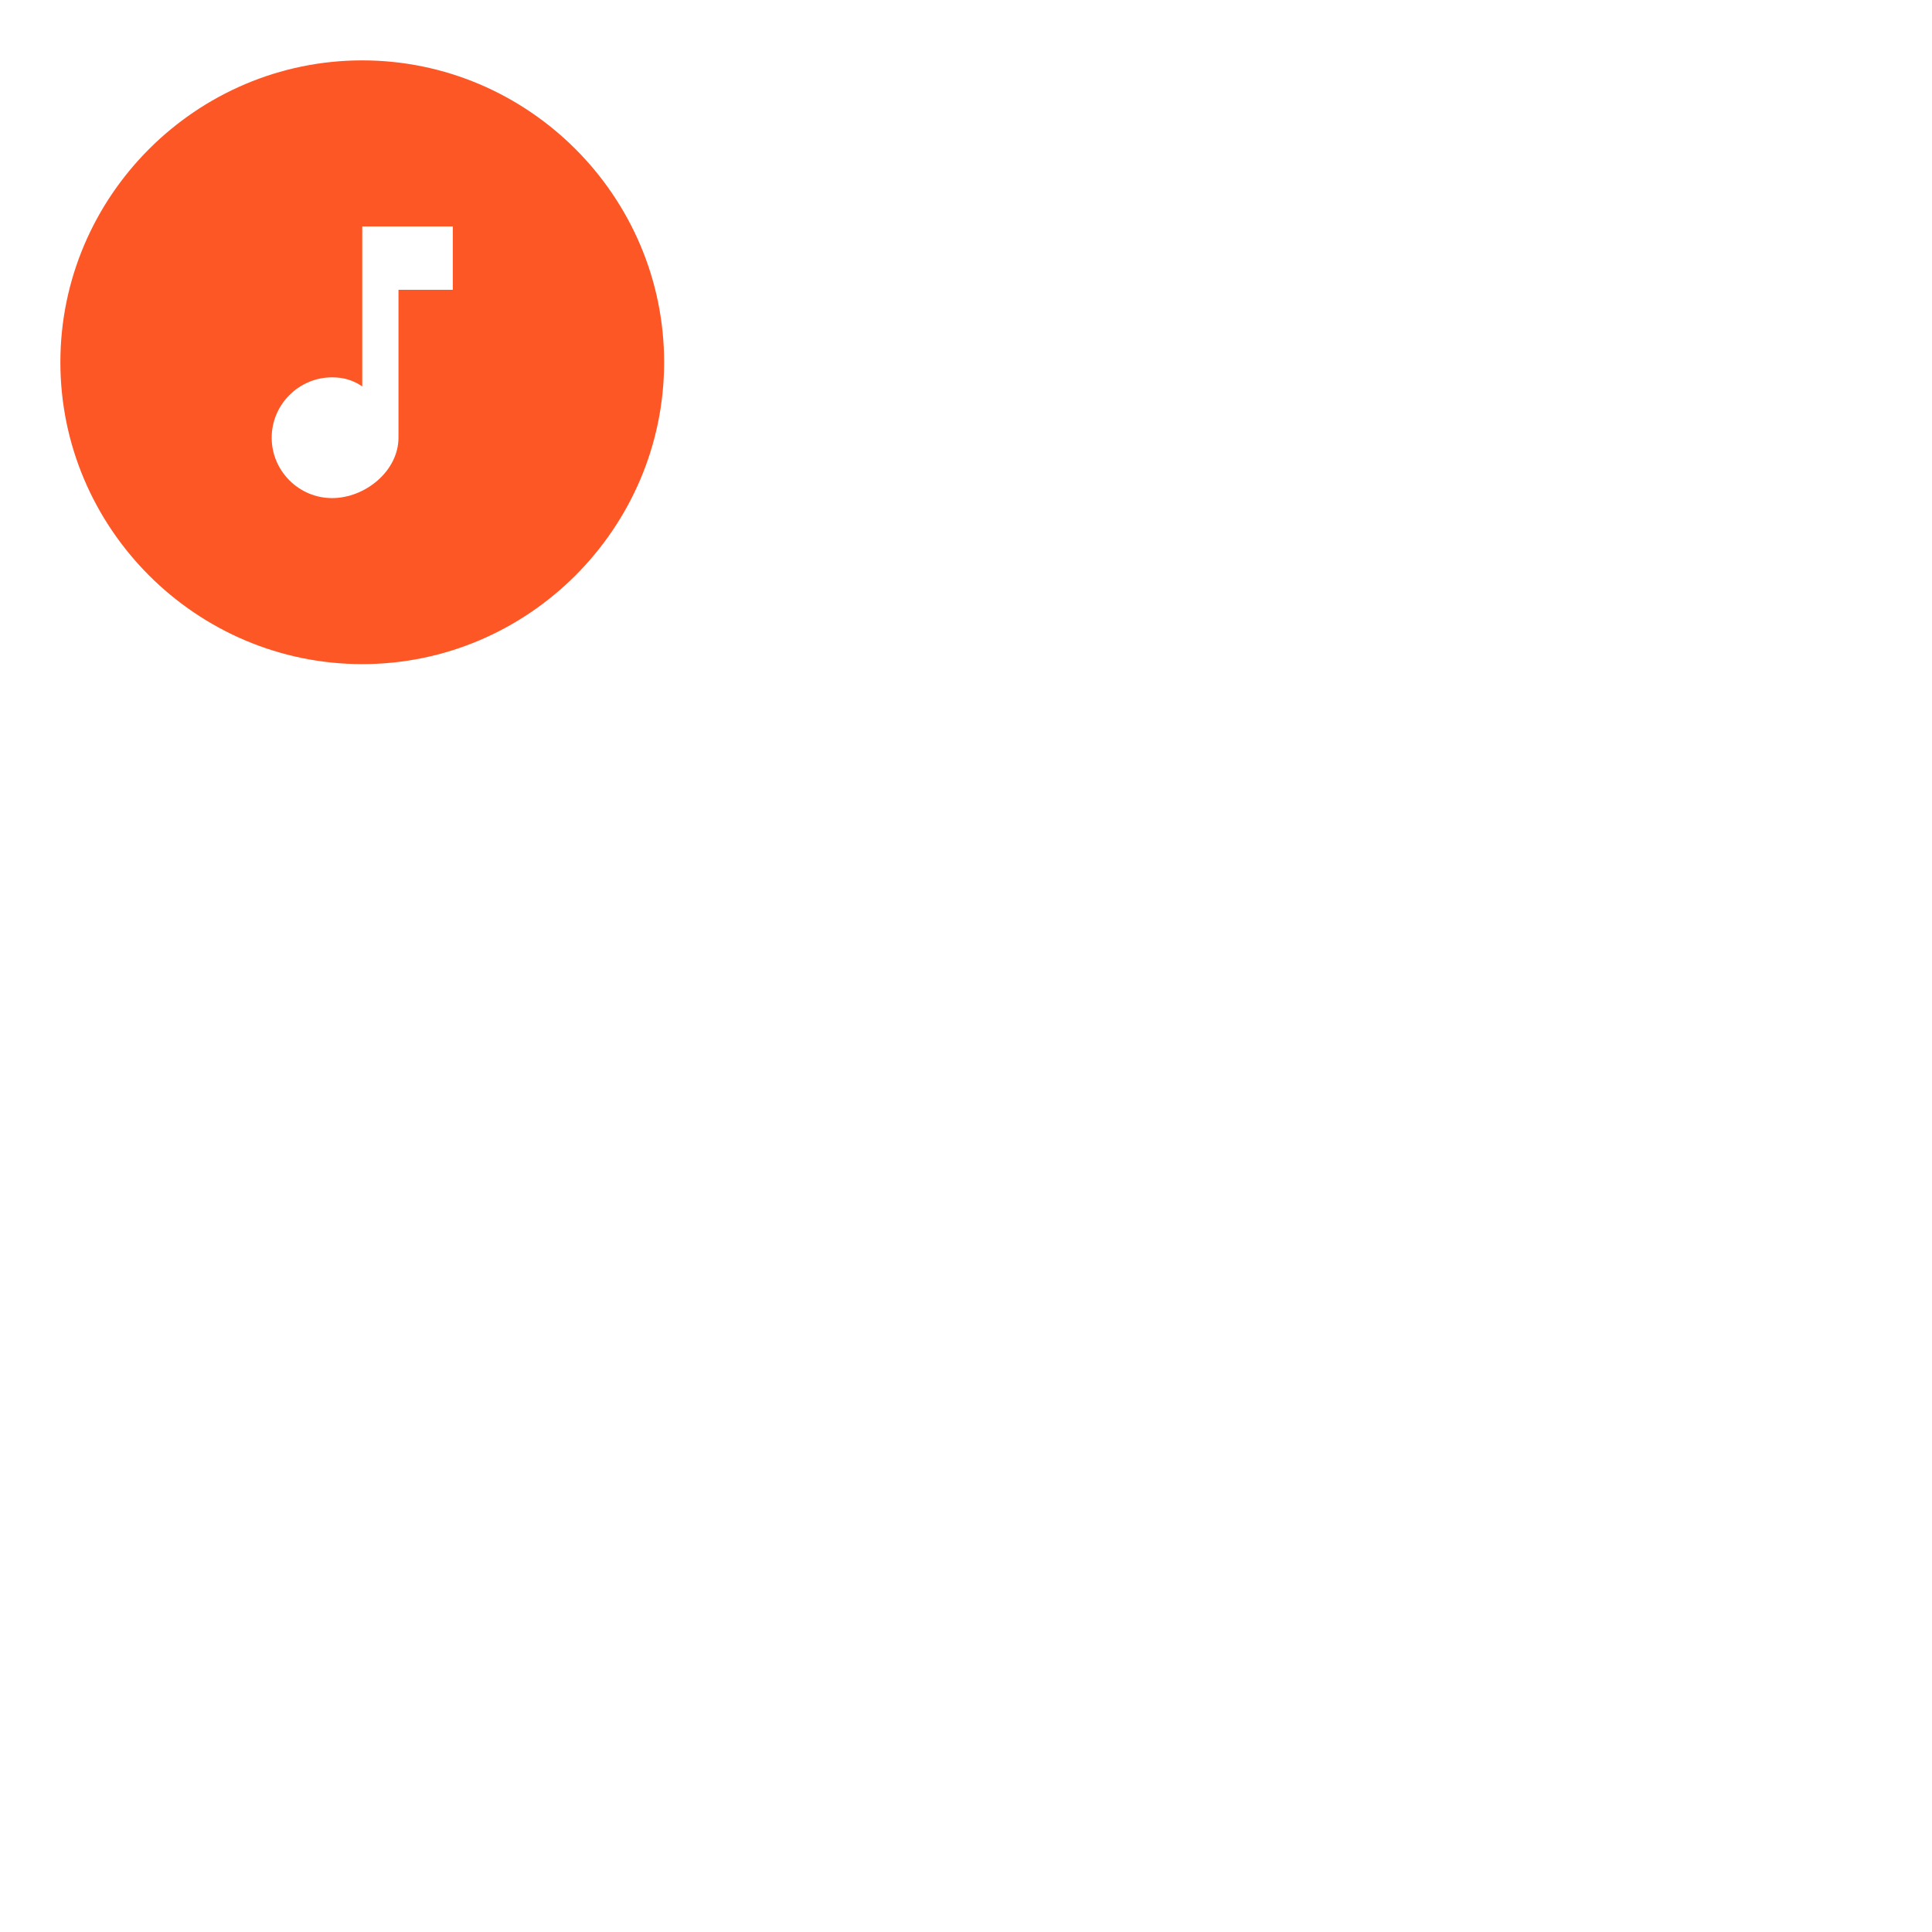
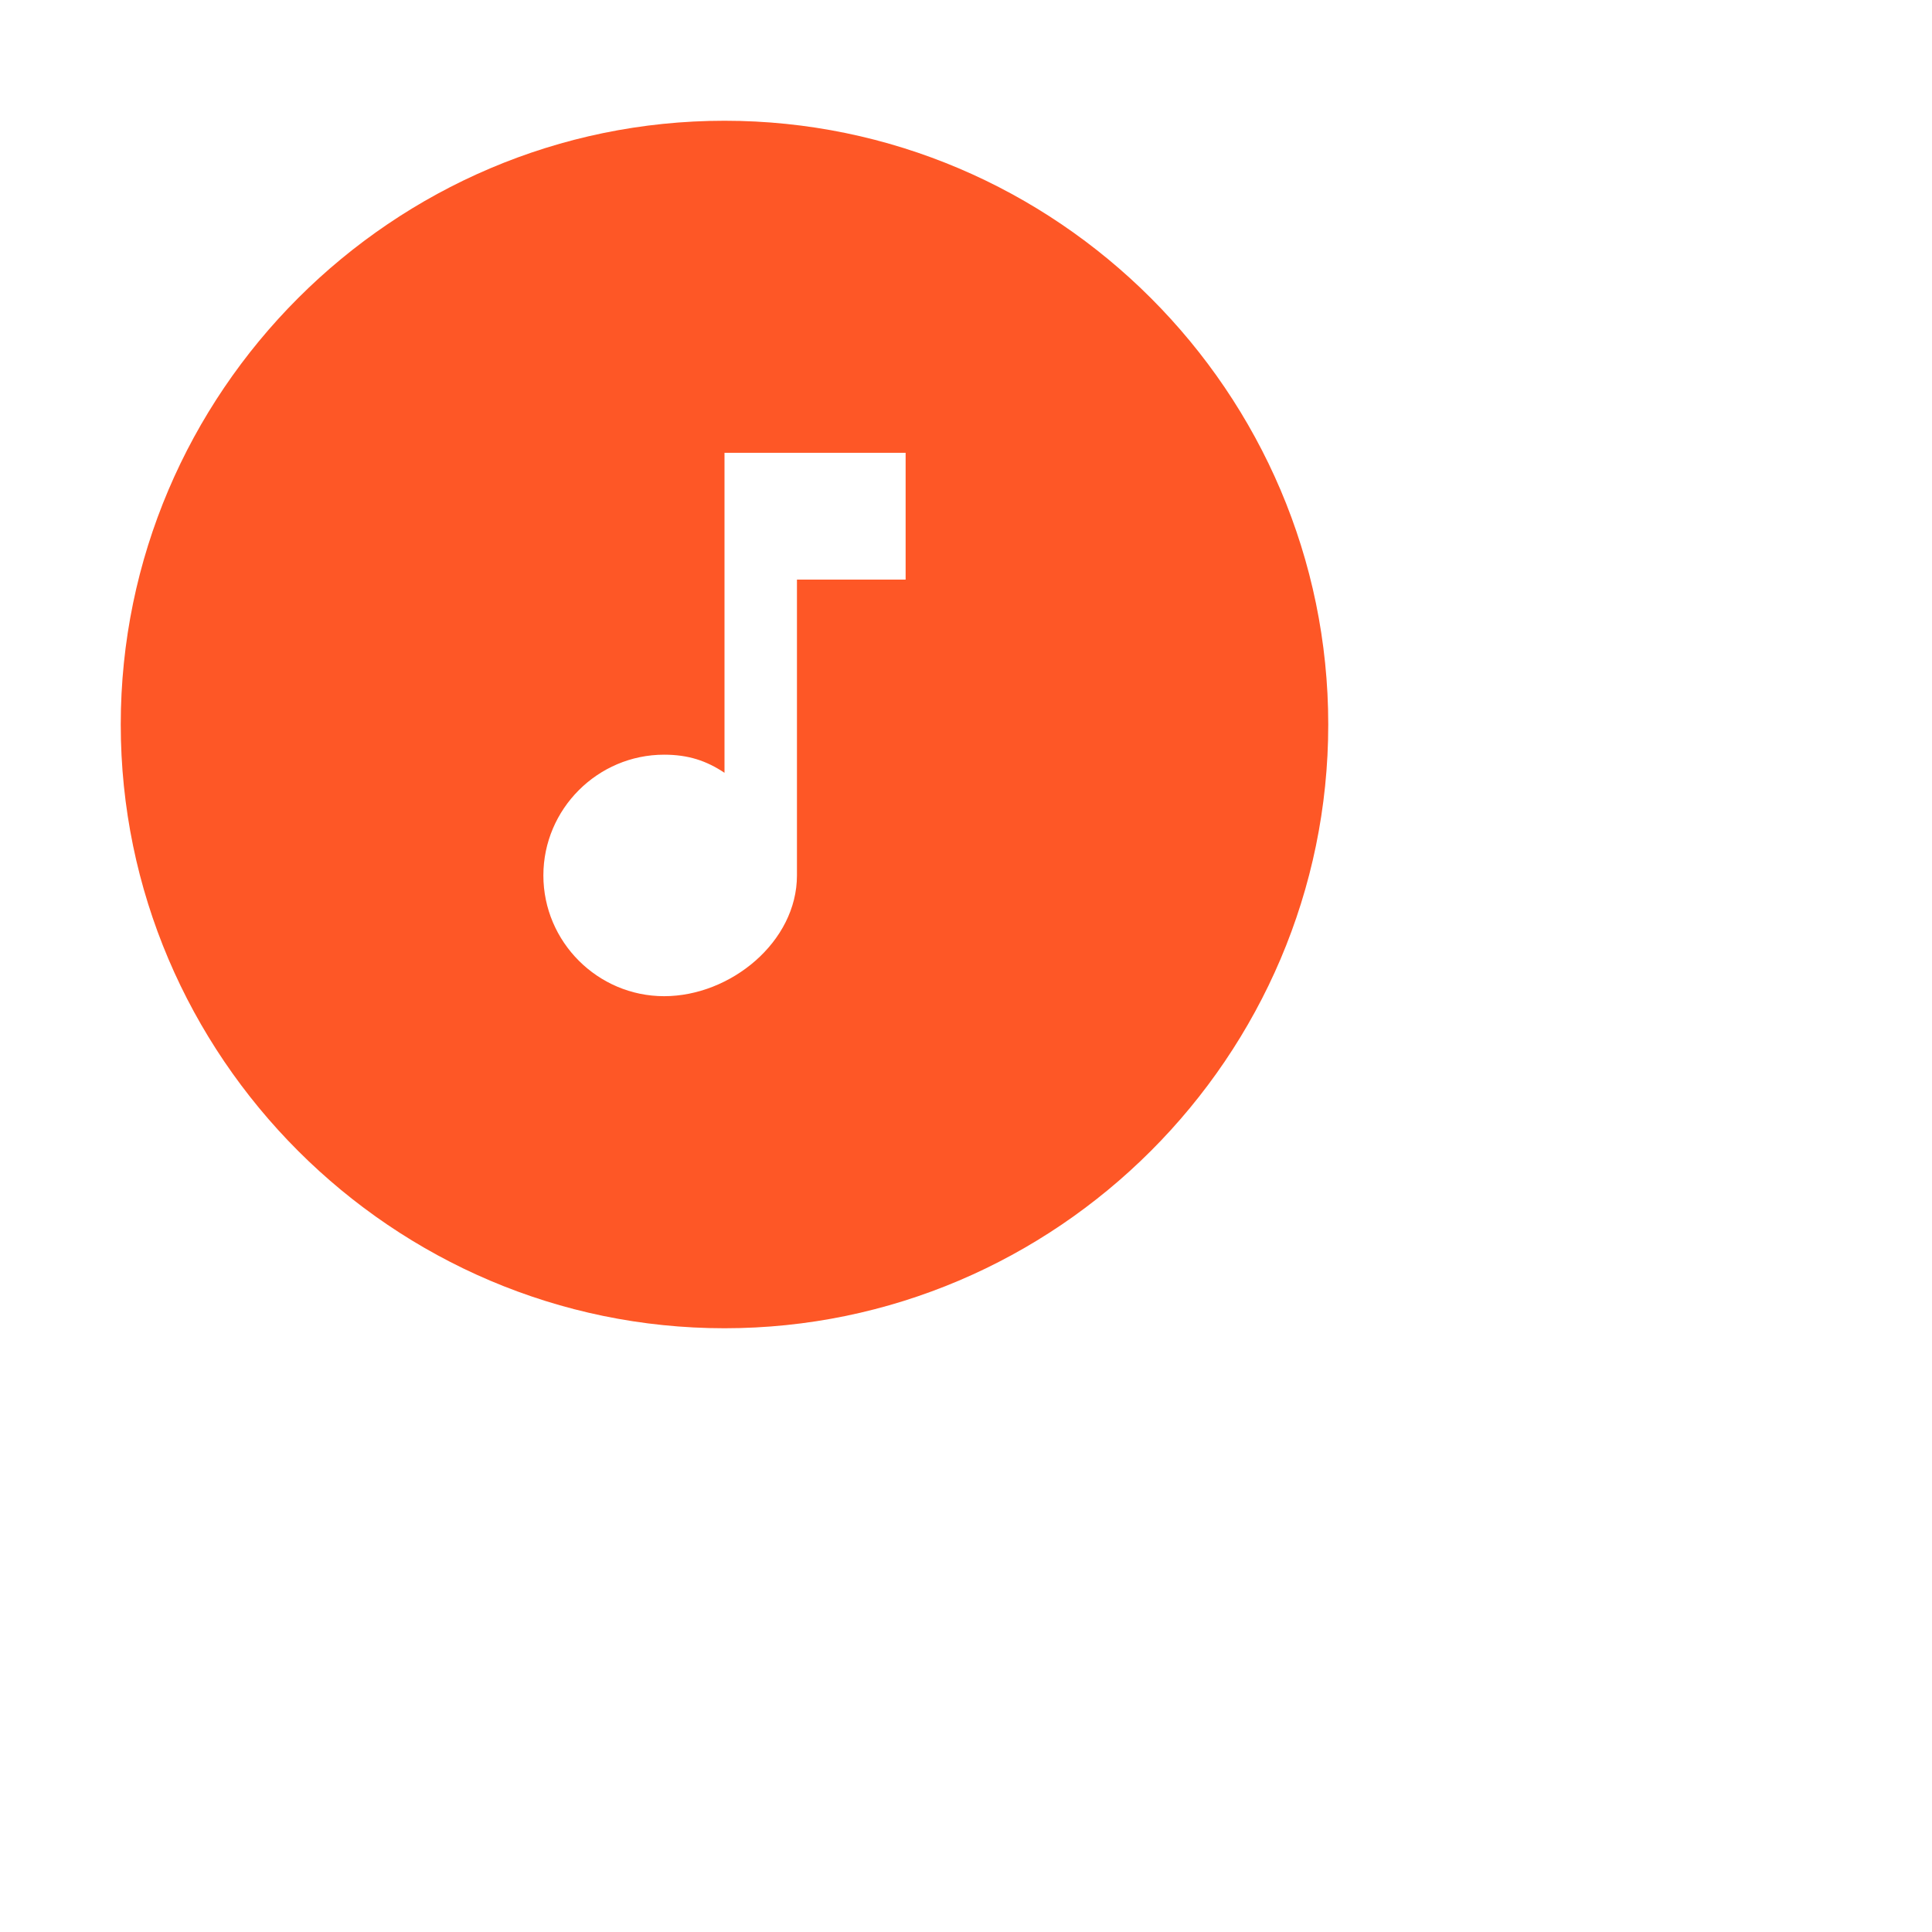
- <svg xmlns="http://www.w3.org/2000/svg" x="0px" y="0px" viewBox="0 0 64 64" hola_ext_inject="disabled">
+ <svg xmlns="http://www.w3.org/2000/svg" x="0px" y="0px" viewBox="0 0 32 32" hola_ext_inject="disabled">
  <path fill="#fe5726" d="M12 2C6.5 2 2 6.5 2 12s4.5 10 10 10 10-4.5 10-10S17.5 2 12 2zm3 7.6h-1.8v4.9c0 1.1-1.1 2-2.2 2s-2-.9-2-2 .9-2 2-2c.4 0 .7.1 1 .3V7.5h3v2.1z" />
</svg>
